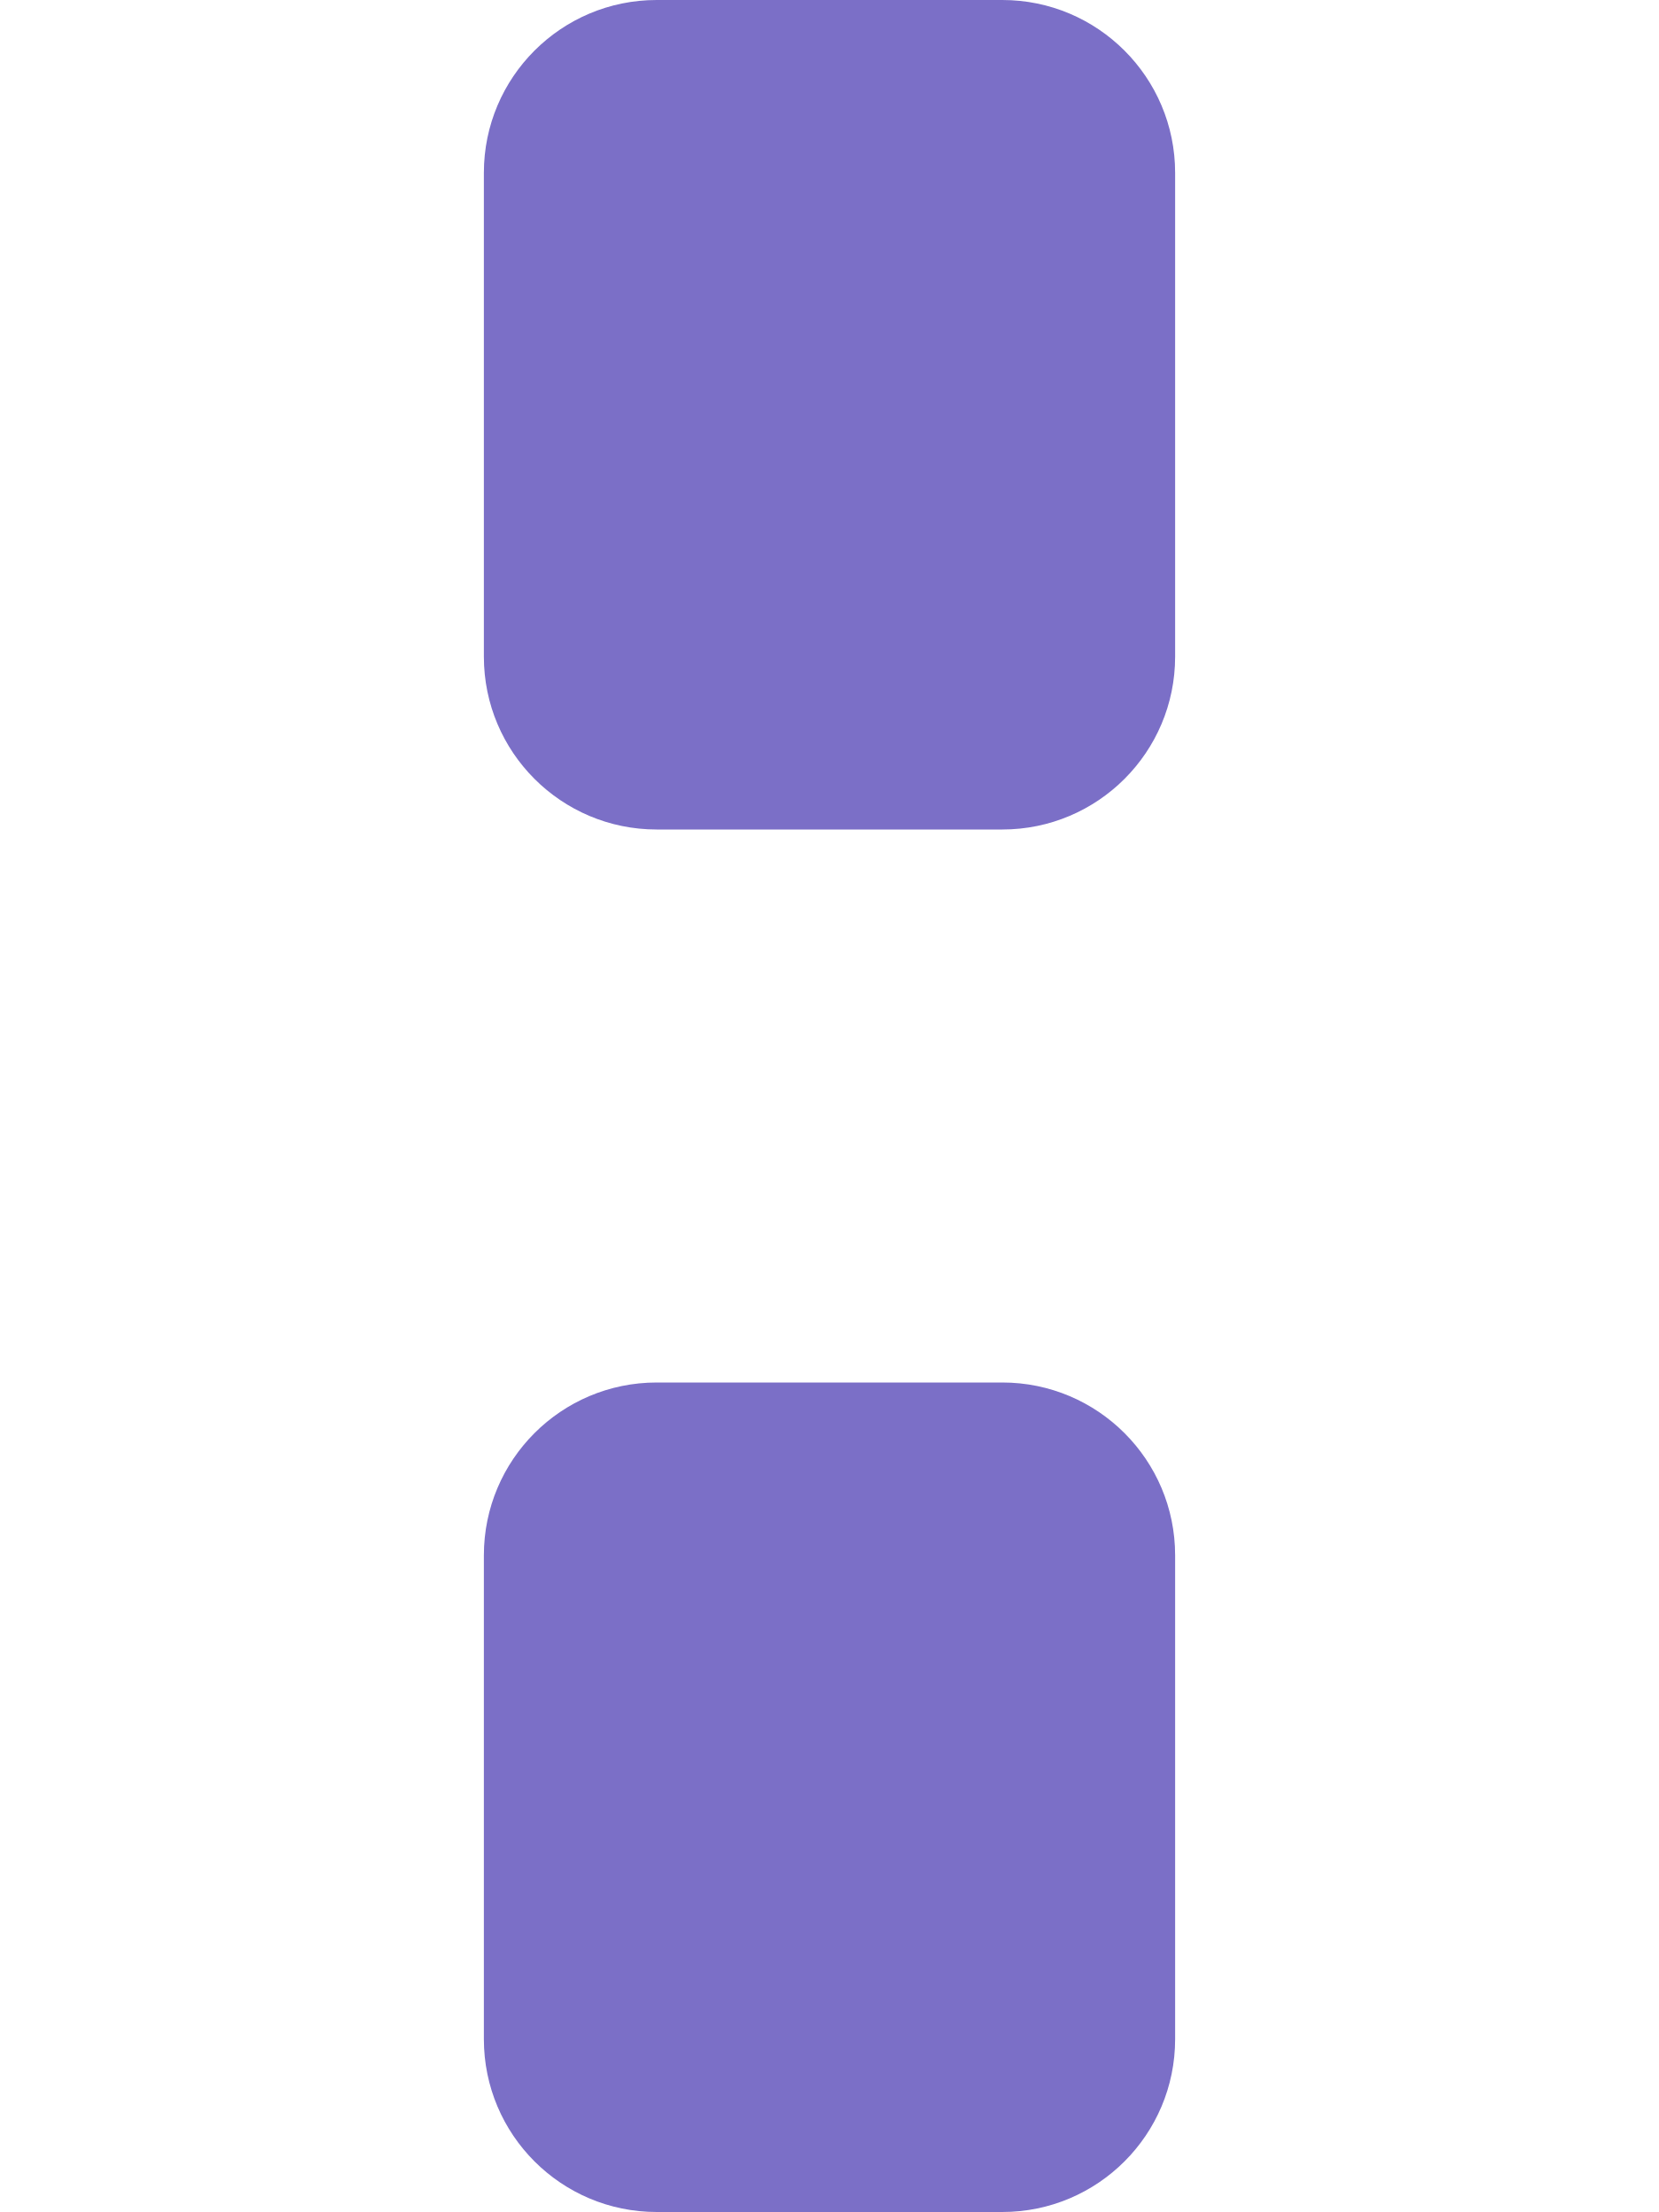
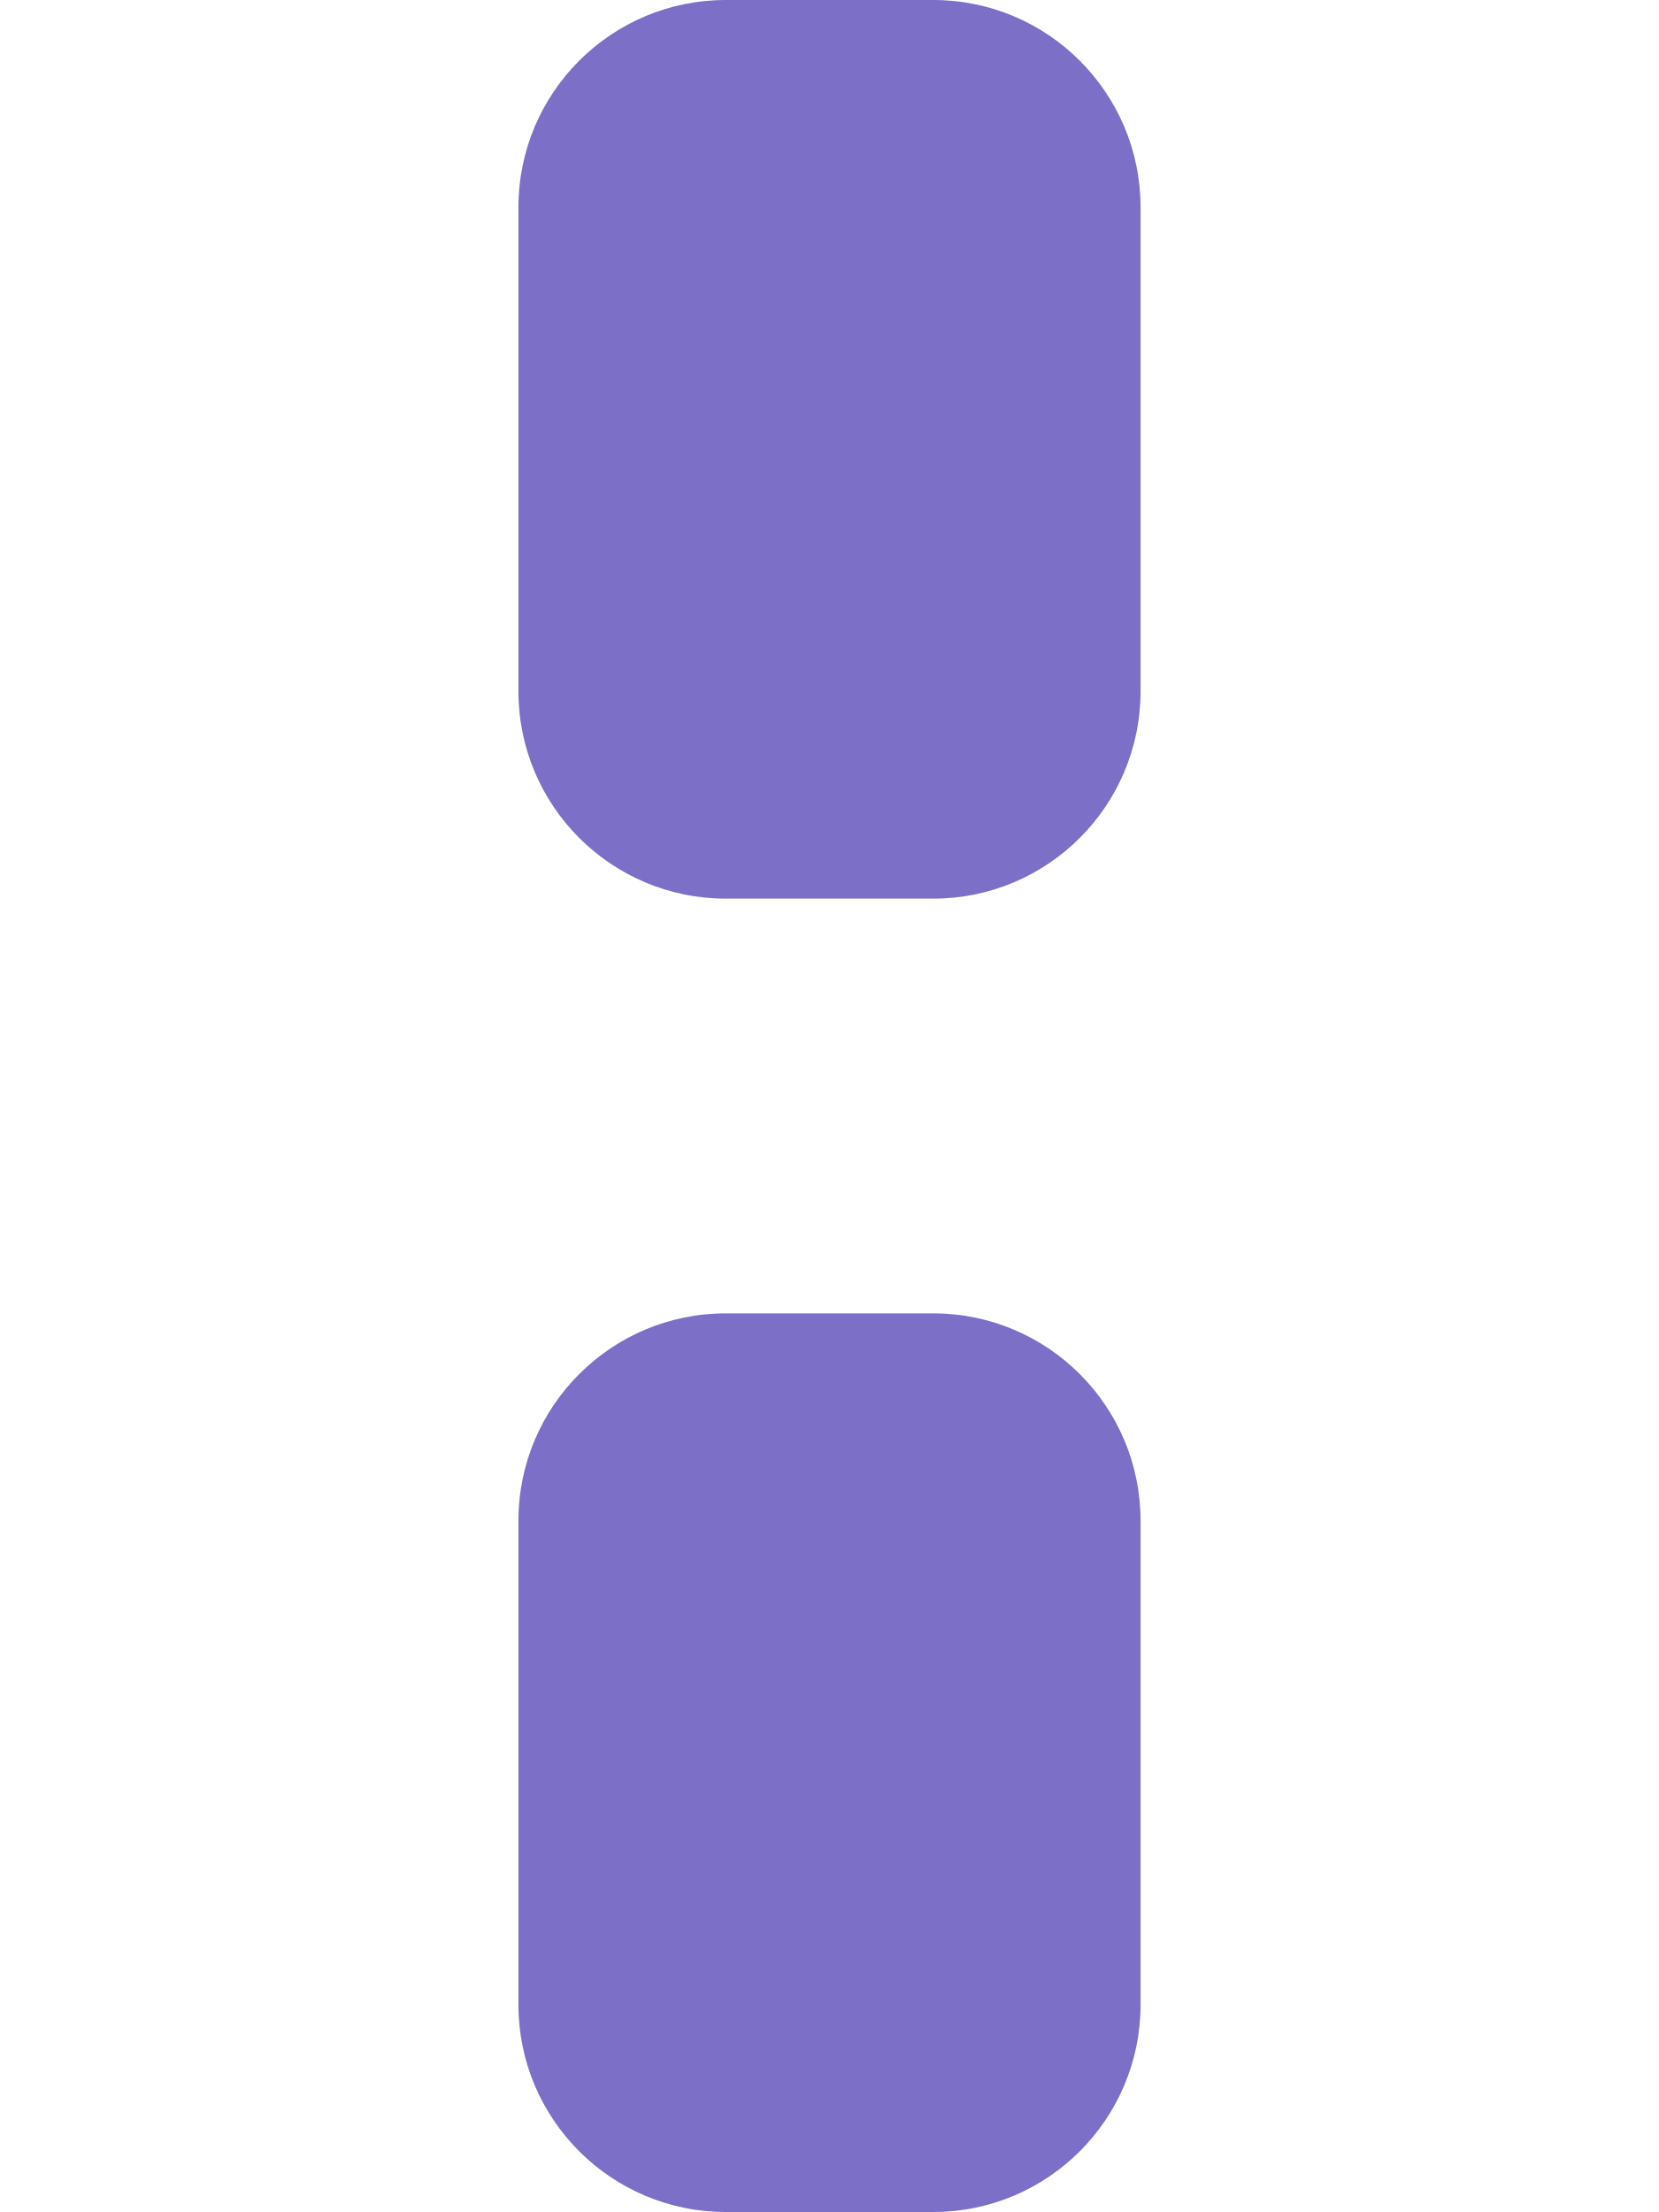
<svg xmlns="http://www.w3.org/2000/svg" viewBox="0 0 24 32">
-   <rect x="7" y="0" width="10" height="12" rx="2.5" fill="#7B6FC7" />
-   <rect x="7" y="20" width="10" height="12" rx="2.5" fill="#7B6FC7" />
+   <rect x="7.5" y="0" width="9" height="13" rx="3" fill="#7B6FC7" />
+   <rect x="7.5" y="19" width="9" height="13" rx="3" fill="#7B6FC7" />
</svg>
